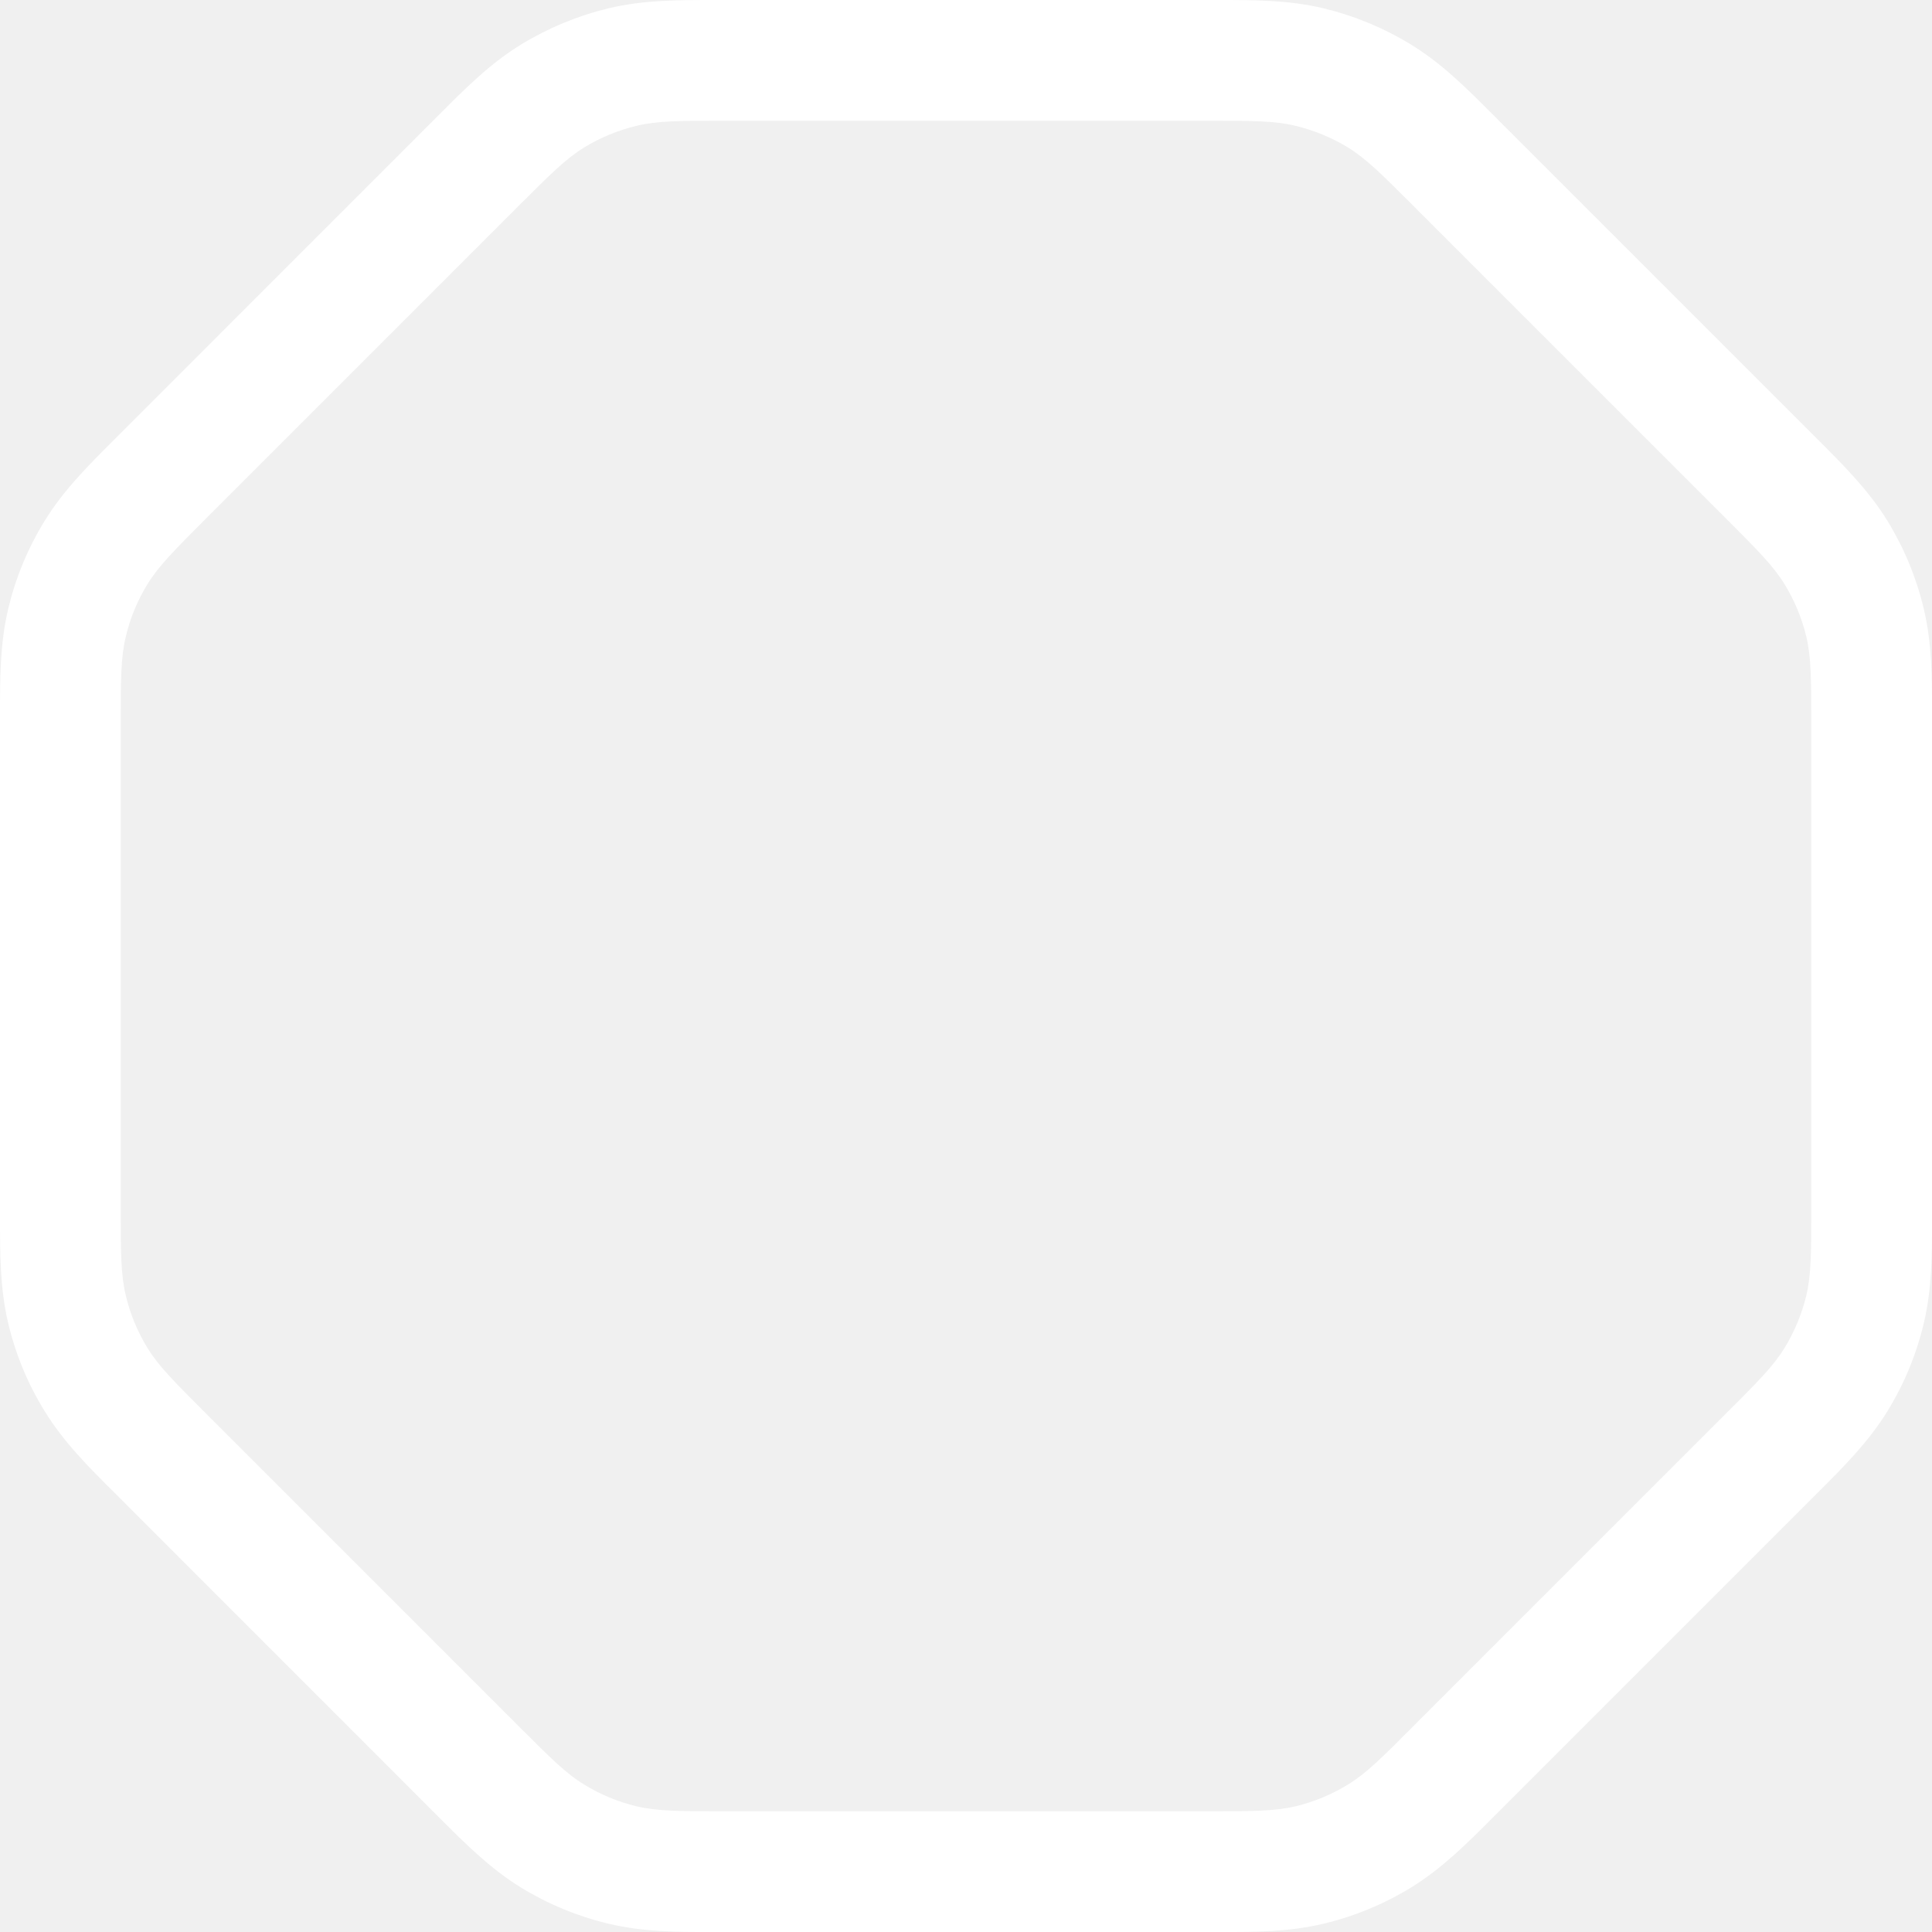
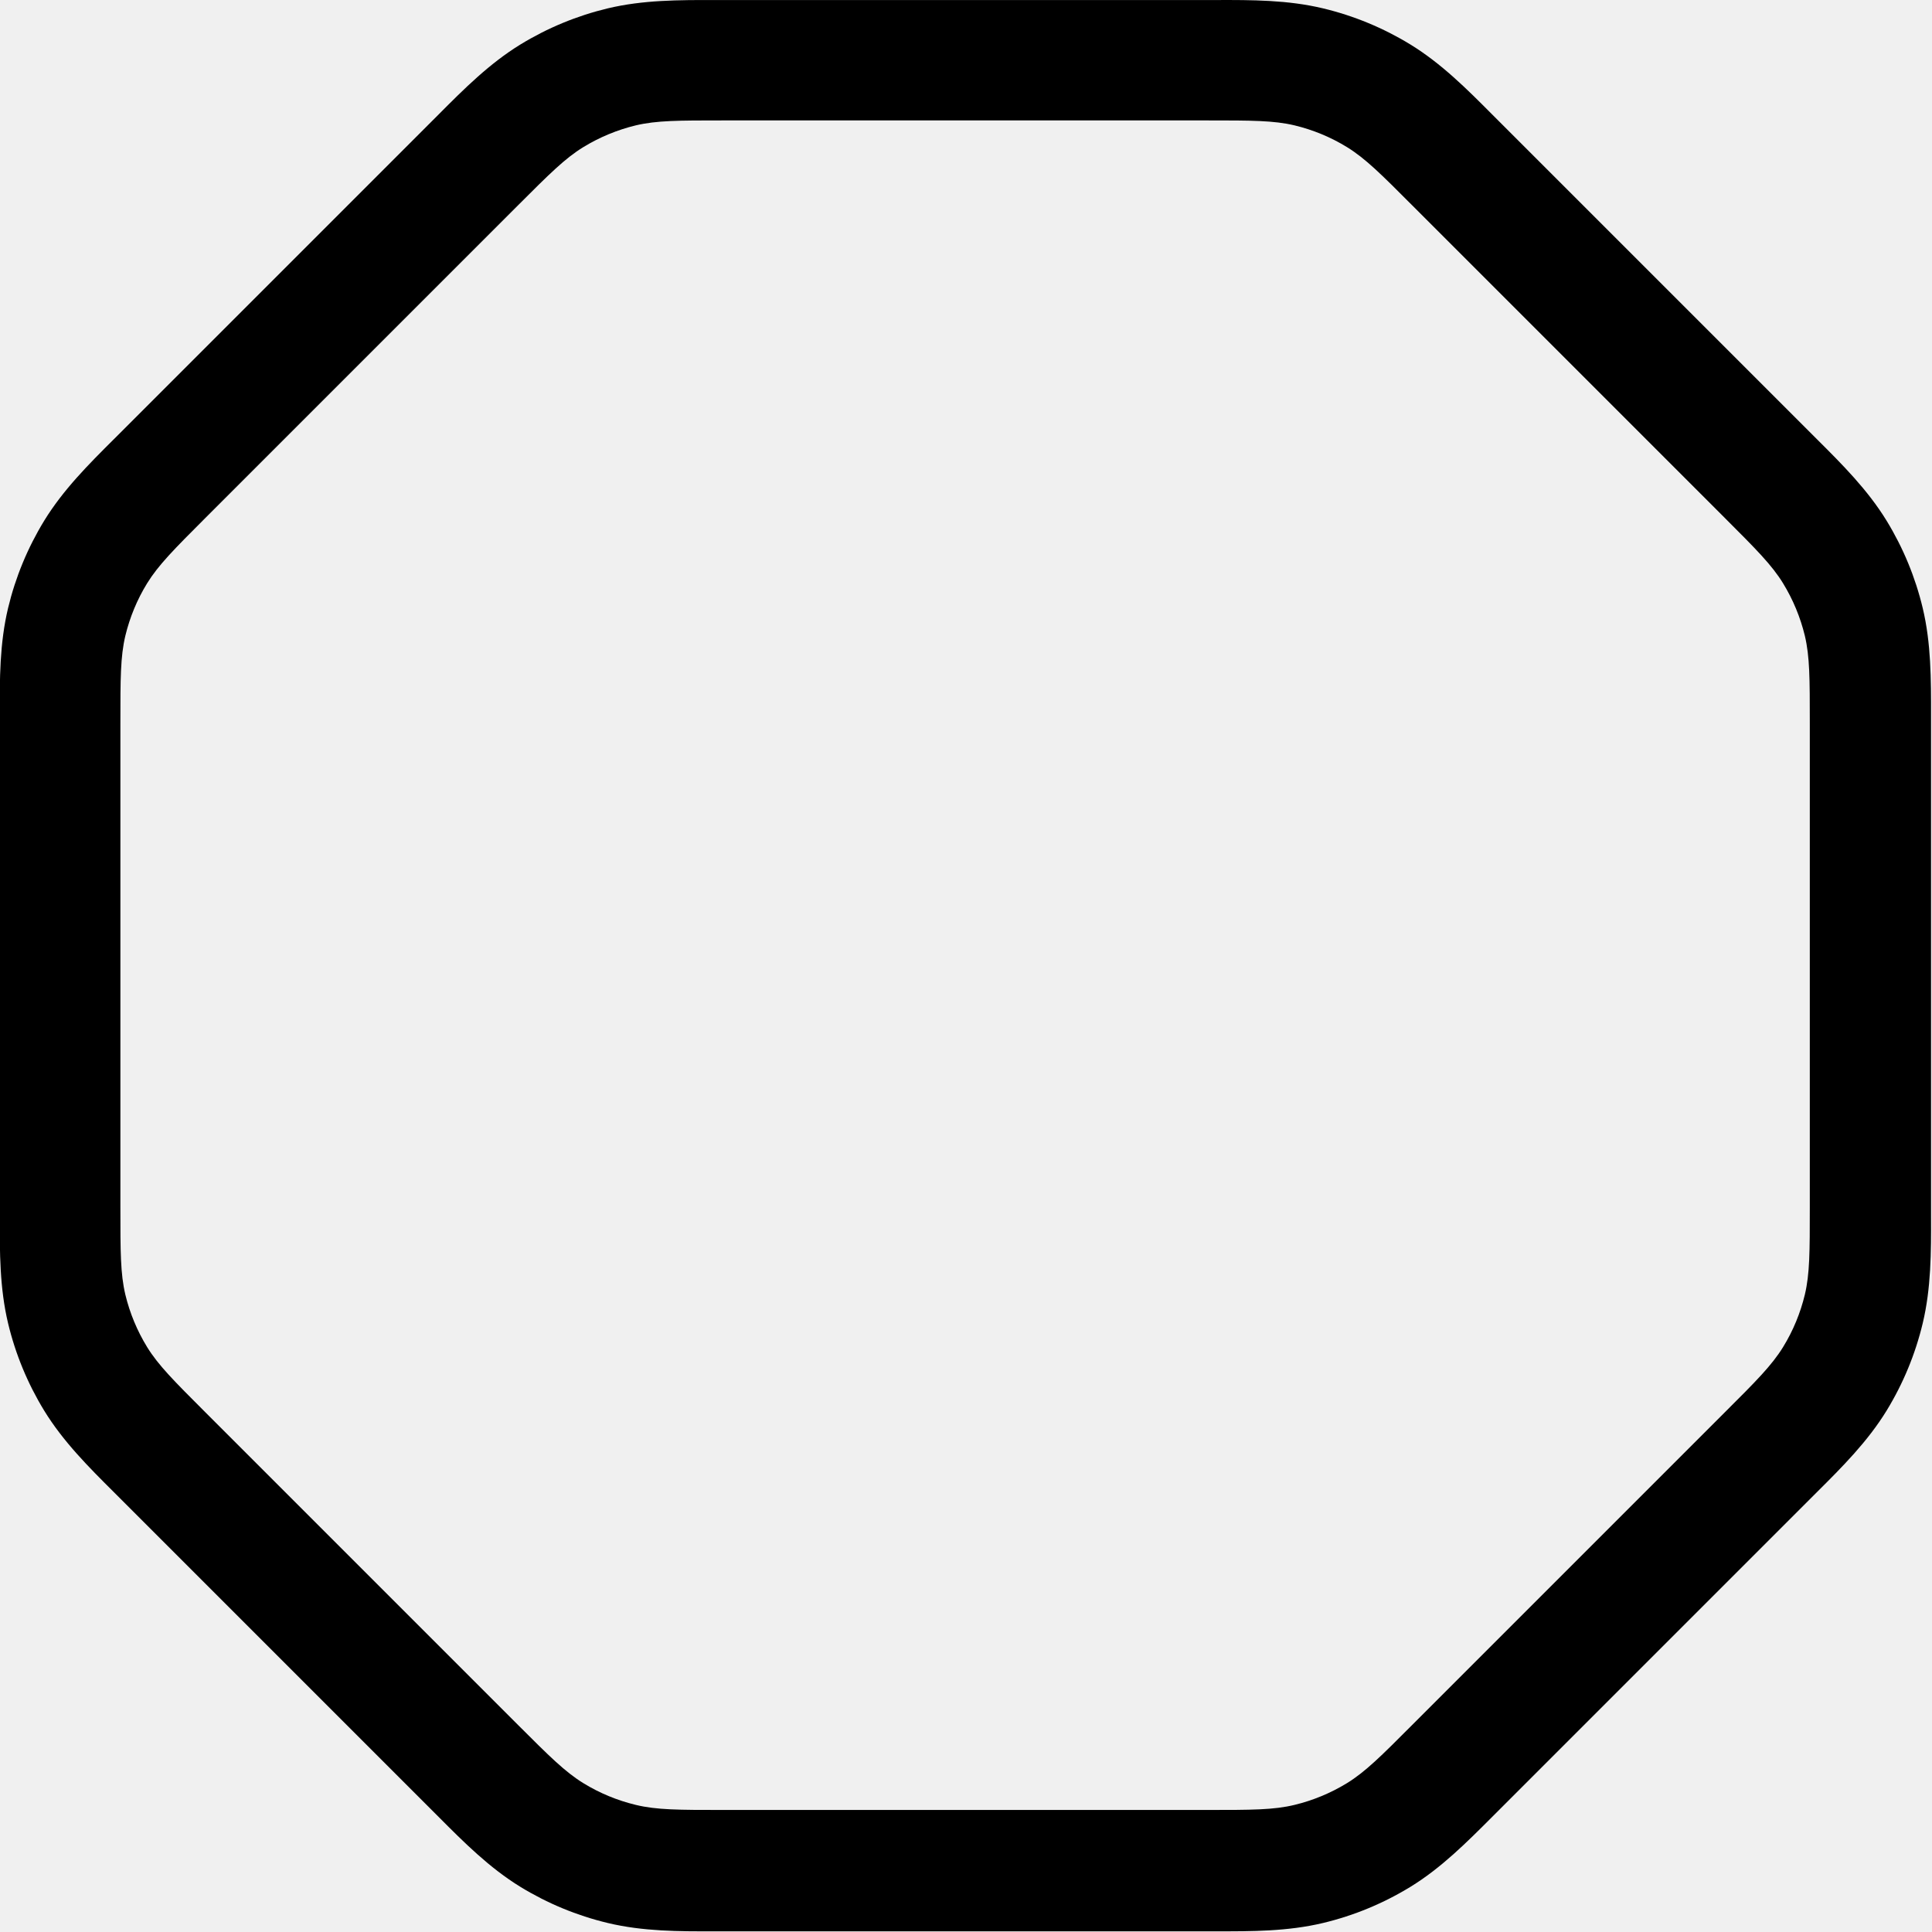
- <svg xmlns="http://www.w3.org/2000/svg" width="16" height="16" viewBox="0 0 16 16" fill="none">
-   <path fill-rule="evenodd" clip-rule="evenodd" d="M5.925 0C5.628 -0 5.329 -0.001 5.038 0.069C4.783 0.131 4.539 0.232 4.315 0.369C4.059 0.525 3.849 0.737 3.639 0.947L0.947 3.64C0.737 3.849 0.525 4.06 0.369 4.315C0.231 4.539 0.13 4.783 0.069 5.038C-0.001 5.33 -0 5.628 6.80551e-05 5.925V10.076C-0 10.372 -0.001 10.671 0.069 10.963C0.13 11.218 0.231 11.462 0.369 11.685C0.525 11.941 0.737 12.152 0.947 12.361L3.639 15.054C3.849 15.264 4.059 15.475 4.315 15.632C4.539 15.769 4.783 15.87 5.038 15.931C5.329 16.001 5.628 16.001 5.925 16H10.076C10.372 16.001 10.671 16.001 10.962 15.931C11.217 15.87 11.461 15.769 11.685 15.632C11.941 15.475 12.152 15.264 12.361 15.054L15.054 12.361C15.264 12.152 15.475 11.941 15.632 11.685C15.769 11.462 15.87 11.218 15.931 10.963C16.001 10.671 16.001 10.373 16 10.076V5.925C16.001 5.628 16.001 5.33 15.931 5.038C15.87 4.783 15.769 4.539 15.632 4.315C15.475 4.06 15.264 3.849 15.054 3.64L12.361 0.947C12.152 0.737 11.941 0.525 11.685 0.369C11.461 0.232 11.217 0.131 10.962 0.069C10.671 -0.001 10.372 -0 10.076 0H5.925ZM4.297 1.703C4.557 1.444 4.686 1.314 4.838 1.221C4.972 1.139 5.118 1.079 5.271 1.042C5.444 1 5.627 1 5.994 1H10.006C10.373 1 10.556 1 10.729 1.042C10.882 1.079 11.028 1.139 11.163 1.221C11.314 1.314 11.444 1.444 11.703 1.703L14.297 4.297C14.557 4.557 14.686 4.687 14.779 4.838C14.861 4.972 14.922 5.118 14.959 5.272C15 5.444 15 5.628 15 5.994V10.006C15 10.373 15 10.557 14.959 10.729C14.922 10.882 14.861 11.029 14.779 11.163C14.686 11.314 14.557 11.444 14.297 11.703L11.703 14.297C11.444 14.557 11.314 14.687 11.163 14.779C11.028 14.862 10.882 14.922 10.729 14.959C10.556 15 10.373 15 10.006 15H5.994C5.627 15 5.444 15 5.271 14.959C5.118 14.922 4.972 14.862 4.838 14.779C4.686 14.687 4.557 14.557 4.297 14.297L1.703 11.703C1.444 11.444 1.314 11.314 1.221 11.163C1.139 11.029 1.078 10.882 1.042 10.729C1 10.557 1 10.373 1 10.006V5.994C1 5.628 1 5.444 1.042 5.272C1.078 5.118 1.139 4.972 1.221 4.838C1.314 4.687 1.444 4.557 1.703 4.297L4.297 1.703Z" fill="white" />
+ <svg xmlns="http://www.w3.org/2000/svg" fill="none" viewBox="0 0 16 16">
+   <path d="m5.92 3.12e-4c-0.296-4.33e-4 -0.595-8.7e-4 -0.887 0.069-0.255 0.061-0.499 0.162-0.723 0.299-0.256 0.157-0.467 0.368-0.676 0.578l-2.69 2.69c-0.21 0.209-0.421 0.42-0.578 0.676-0.137 0.224-0.238 0.468-0.299 0.723-0.07 0.292-0.07 0.59-0.069 0.887v4.15c-4.33e-4 0.296-8.7e-4 0.595 0.069 0.887 0.061 0.255 0.162 0.499 0.299 0.723 0.157 0.256 0.368 0.467 0.578 0.676l2.69 2.69c0.209 0.21 0.42 0.421 0.676 0.578 0.224 0.137 0.468 0.238 0.723 0.299 0.292 0.07 0.59 0.07 0.887 0.069h4.15c0.296 5e-4 0.595 9e-4 0.887-0.069 0.255-0.061 0.499-0.162 0.723-0.299 0.256-0.157 0.466-0.368 0.676-0.578l2.69-2.69c0.21-0.209 0.421-0.42 0.578-0.676 0.137-0.224 0.238-0.468 0.299-0.723 0.07-0.292 0.07-0.59 0.069-0.887v-4.15c4e-4 -0.296 9e-4 -0.595-0.069-0.887-0.061-0.255-0.162-0.499-0.299-0.723-0.157-0.256-0.368-0.467-0.578-0.676l-2.69-2.69c-0.209-0.21-0.42-0.421-0.676-0.578-0.224-0.137-0.468-0.238-0.723-0.299-0.292-0.07-0.59-0.07-0.887-0.069h-4.15zm-1.63 1.7c0.259-0.259 0.389-0.389 0.541-0.482 0.134-0.082 0.281-0.143 0.434-0.18 0.173-0.041 0.356-0.041 0.723-0.041h4.01c0.367 0 0.55 0 0.723 0.041 0.153 0.037 0.299 0.097 0.434 0.18 0.151 0.093 0.281 0.222 0.54 0.482l2.59 2.59c0.259 0.259 0.389 0.389 0.482 0.541 0.082 0.134 0.143 0.281 0.18 0.434 0.041 0.173 0.041 0.356 0.041 0.723v4.01c0 0.367 0 0.55-0.041 0.723-0.037 0.153-0.097 0.299-0.18 0.434-0.093 0.151-0.222 0.281-0.482 0.54l-2.59 2.59c-0.259 0.26-0.389 0.389-0.54 0.482-0.134 0.082-0.281 0.143-0.434 0.18-0.173 0.042-0.356 0.042-0.723 0.042h-4.01c-0.367 0-0.55 0-0.723-0.042-0.153-0.037-0.299-0.097-0.434-0.18-0.151-0.093-0.281-0.222-0.541-0.482l-2.59-2.59c-0.259-0.259-0.389-0.389-0.482-0.54-0.082-0.134-0.143-0.28-0.18-0.434-0.041-0.173-0.041-0.356-0.041-0.723v-4.01c0-0.367 0-0.55 0.041-0.723 0.037-0.153 0.097-0.299 0.18-0.434 0.093-0.151 0.222-0.281 0.482-0.541l2.59-2.59z" clip-rule="evenodd" fill="#000" fill-rule="evenodd" />
</svg>
